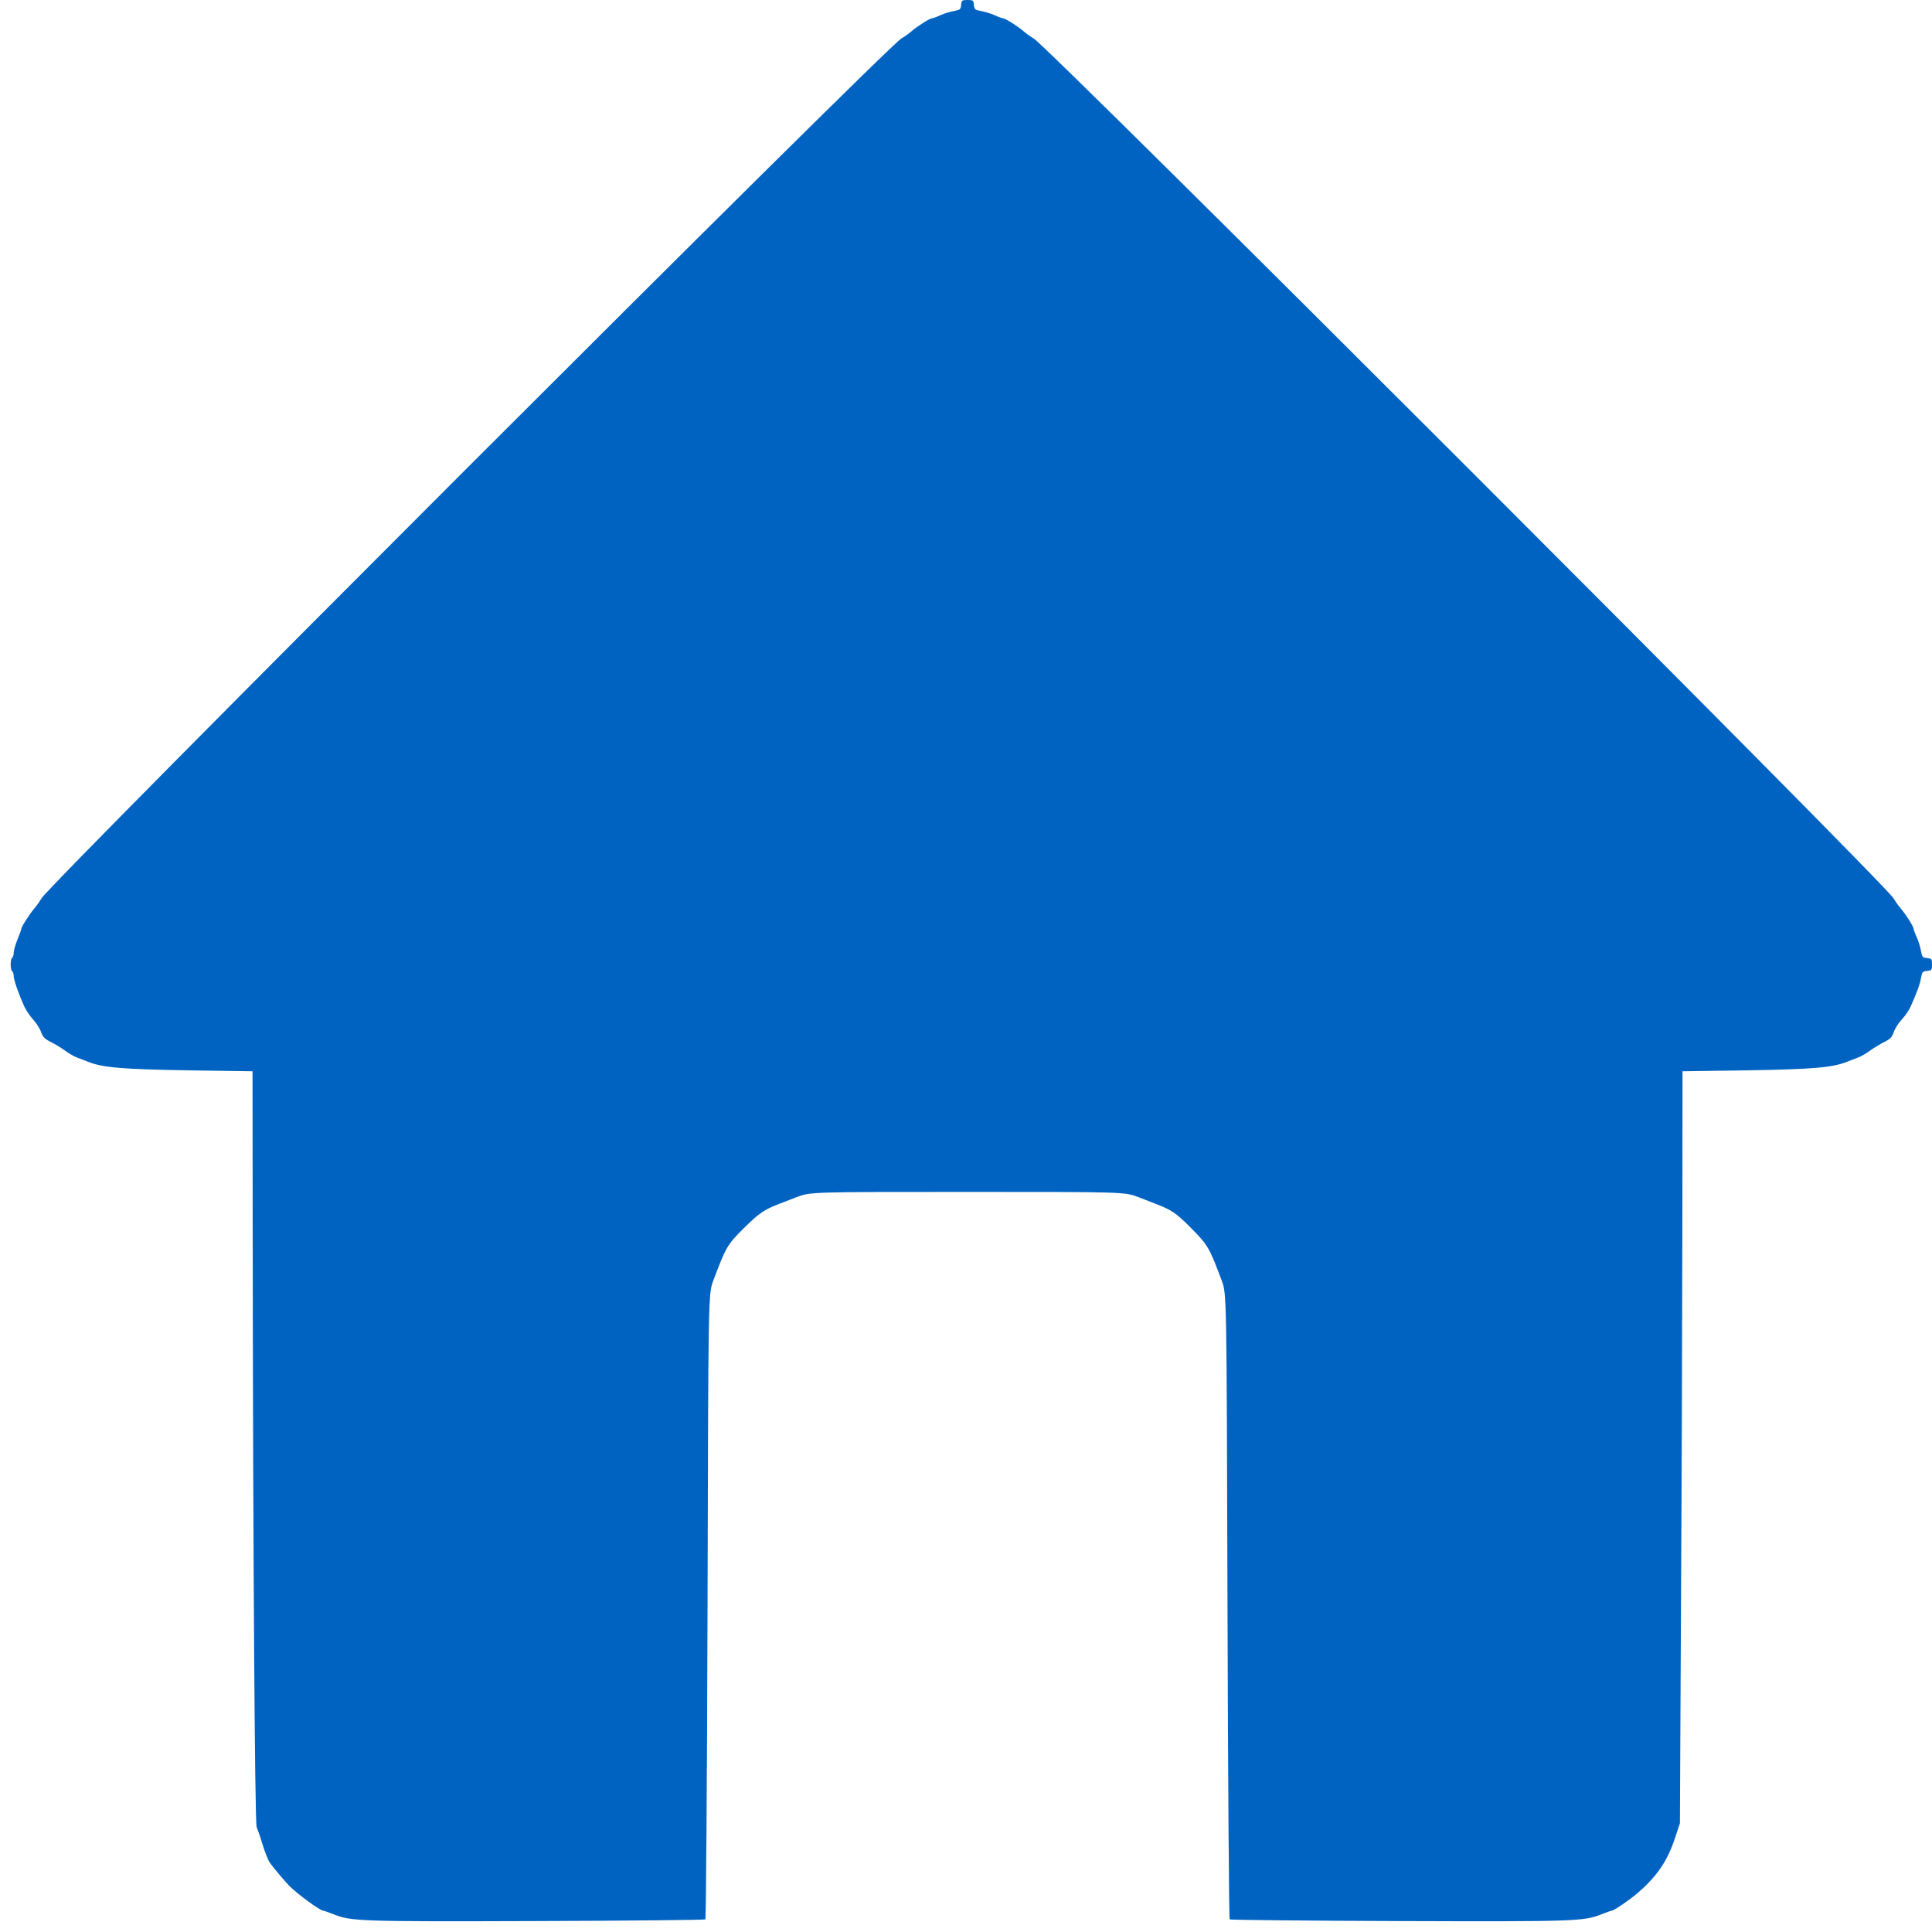
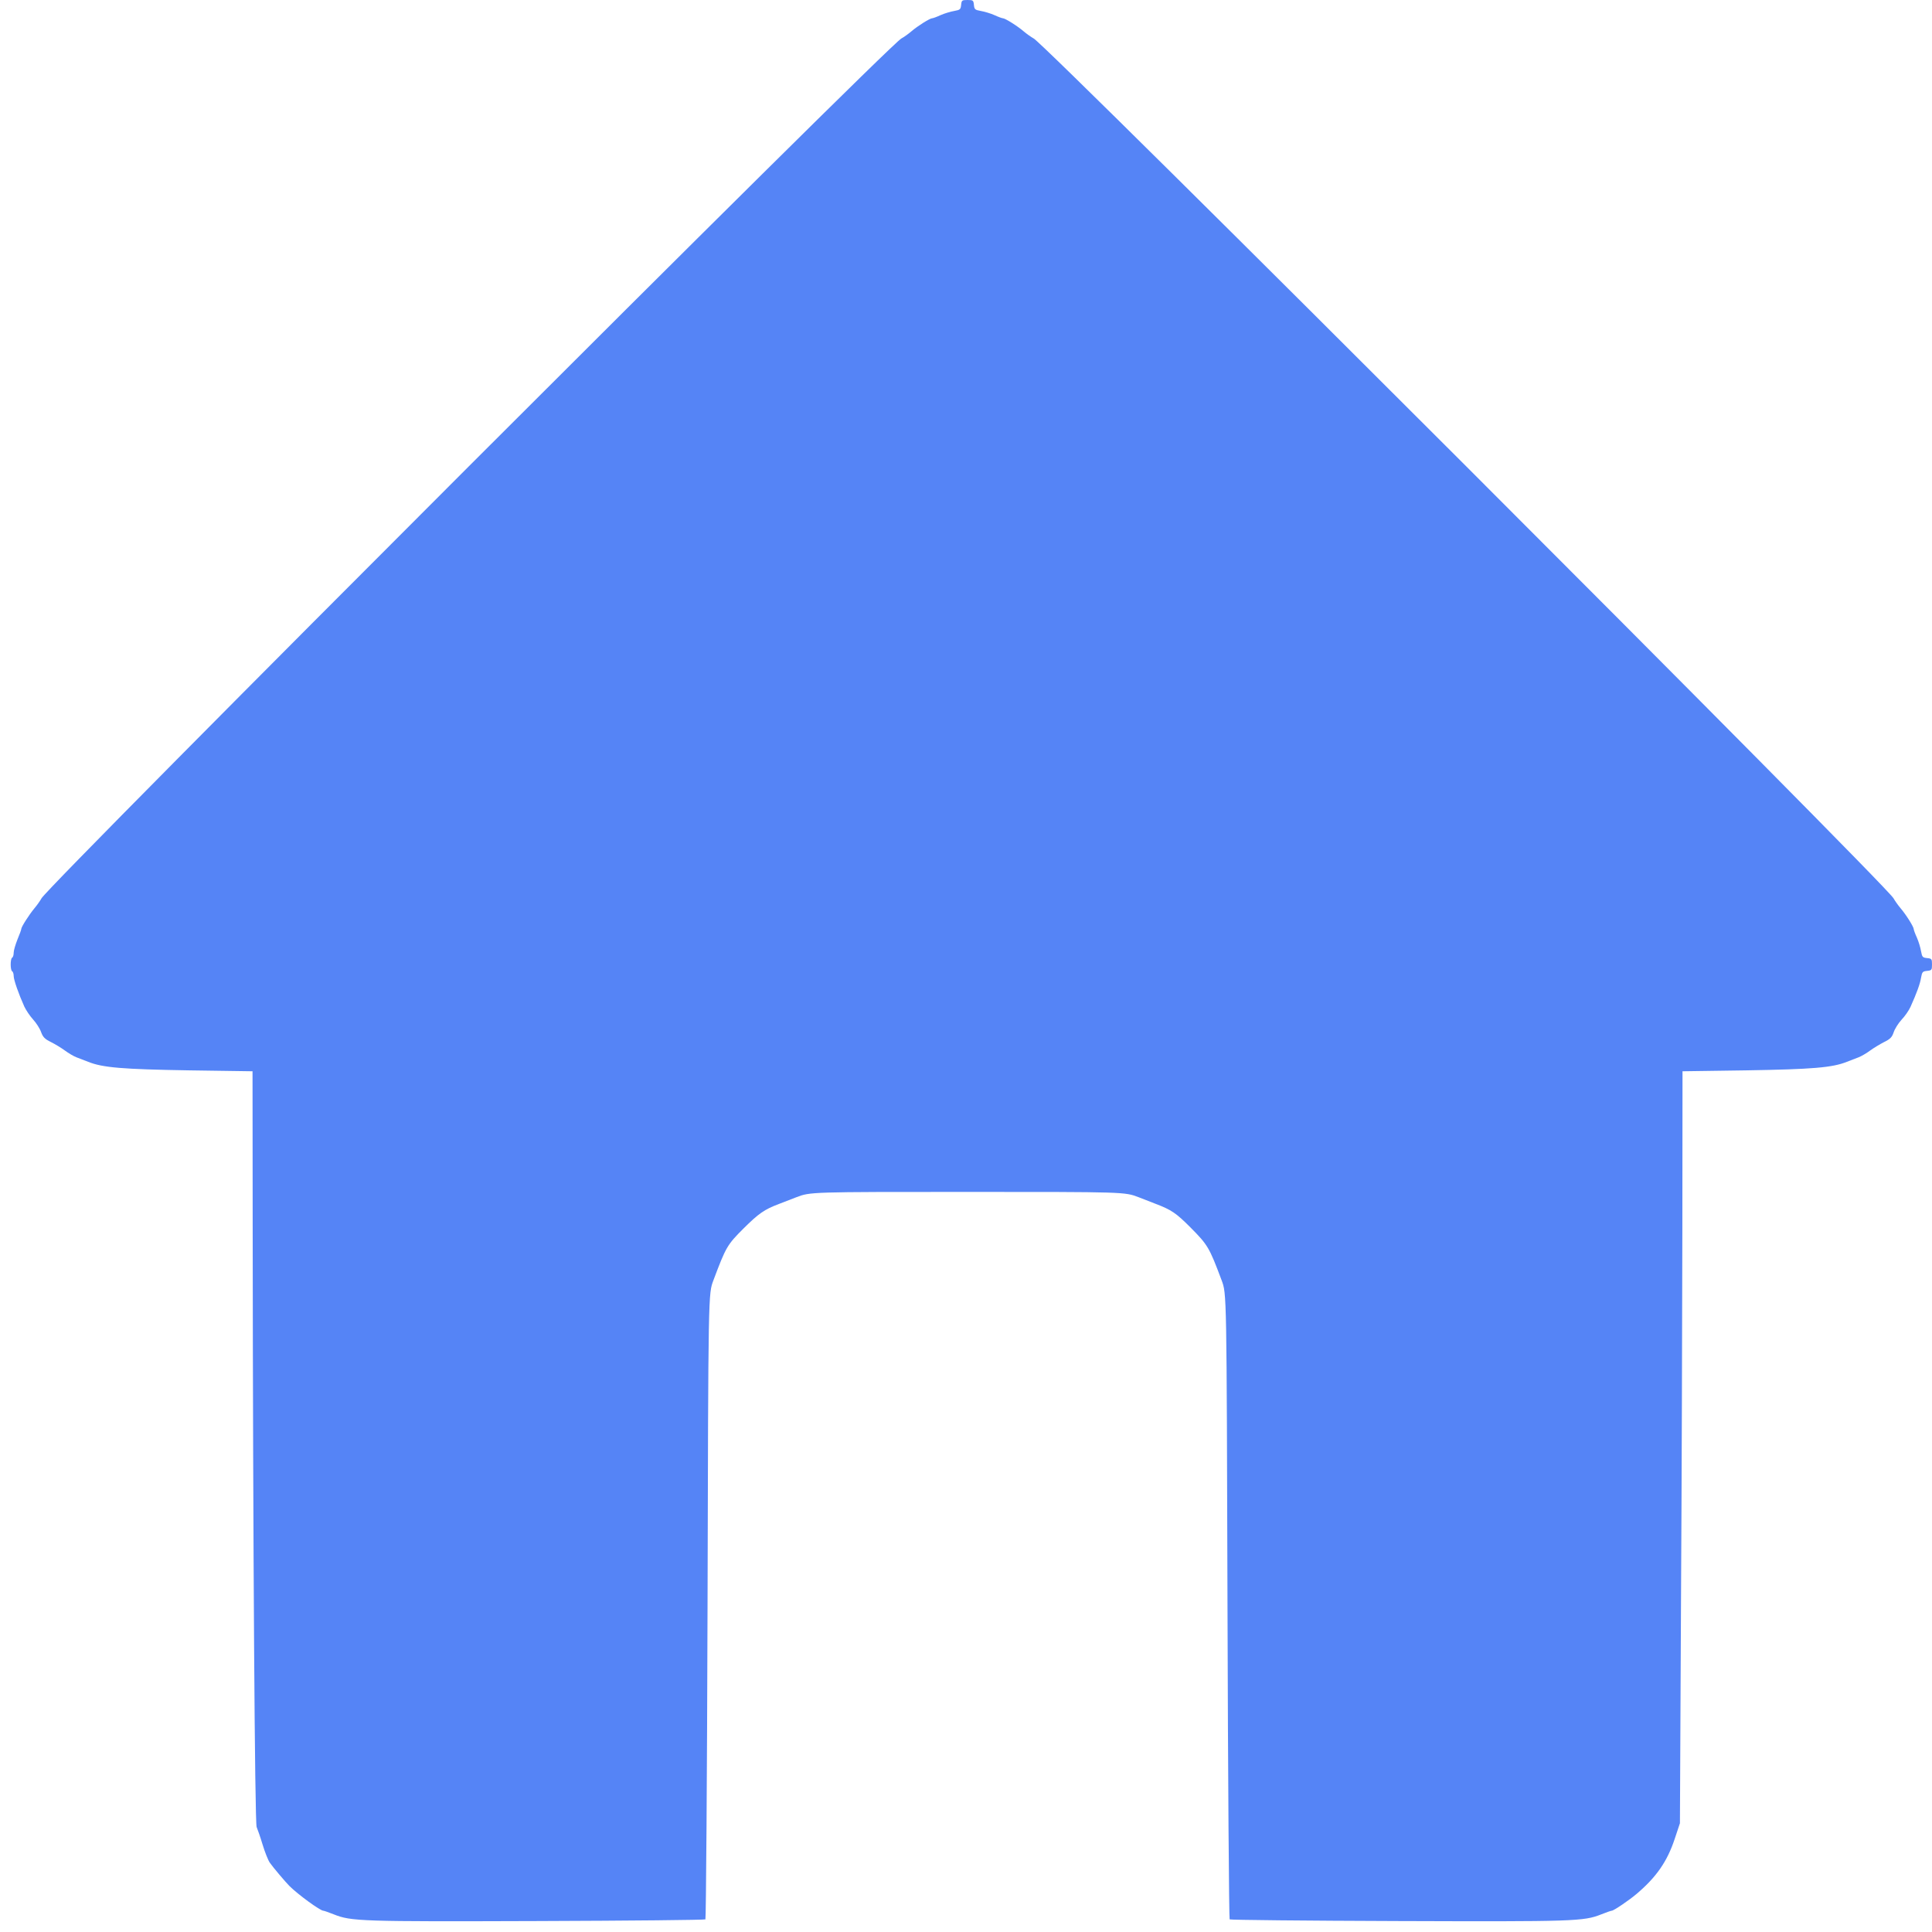
<svg xmlns="http://www.w3.org/2000/svg" version="1.0" width="1270pt" height="1270pt" viewBox="0 0 1270 1270" preserveAspectRatio="xMidYMid meet">
-   <g transform="translate(0,1270) scale(0.1,-0.1)" fill="#0163C1" stroke="none">
+   <g transform="translate(0,1270) scale(0.1,-0.1)" fill="#5584F6" stroke="none">
    <path d="M6318 12668 c-3 -30 -7 -33 -45 -40 -24 -4 -64 -16 -89 -27 -26 -12 -51 -21 -56 -21 -15 0 -95 -50 -137 -86 -20 -17 -49 -38 -66 -47 -84 -43 -5609 -5568 -5652 -5652 -9 -16 -30 -46 -47 -66 -34 -41 -86 -122 -86 -135 0 -5 -11 -36 -25 -69 -13 -33 -25 -72 -25 -87 0 -15 -4 -30 -10 -33 -13 -8 -13 -82 0 -90 6 -3 10 -18 10 -31 0 -25 33 -119 70 -201 11 -23 36 -61 57 -84 21 -23 45 -60 53 -83 12 -33 24 -46 65 -66 28 -14 69 -39 92 -56 23 -17 57 -37 75 -44 18 -7 53 -20 78 -30 94 -38 227 -49 663 -56 l417 -6 1 -1037 c2 -2075 14 -3905 26 -3931 6 -14 24 -65 39 -115 15 -49 36 -103 48 -120 20 -29 103 -127 128 -152 57 -57 203 -163 223 -163 5 0 36 -11 69 -24 115 -46 177 -48 1343 -44 600 2 1095 7 1100 11 4 5 11 930 14 2055 5 2087 5 2055 39 2147 82 218 90 232 197 339 100 99 136 125 234 162 52 20 103 40 114 44 91 35 90 35 1125 35 1035 0 1034 0 1125 -35 11 -4 62 -24 113 -44 102 -39 133 -60 226 -153 116 -117 125 -132 206 -348 34 -92 33 -62 39 -2147 3 -1125 10 -2050 14 -2055 5 -4 500 -9 1100 -11 1166 -4 1228 -2 1343 44 33 13 64 24 69 24 13 0 116 70 165 112 128 109 199 211 248 358 l35 105 7 1445 c5 795 8 1907 9 2471 l1 1027 418 6 c435 7 568 18 662 56 25 10 60 23 78 30 18 7 52 27 75 44 23 17 65 42 92 56 41 20 52 32 63 64 7 22 30 59 52 83 22 23 49 62 59 85 40 89 63 151 69 191 7 38 10 42 40 45 30 3 32 6 32 42 0 36 -2 39 -32 42 -30 3 -33 7 -40 45 -4 24 -16 64 -27 89 -12 26 -21 51 -21 56 0 15 -50 95 -86 137 -17 20 -38 50 -47 66 -43 84 -5568 5609 -5652 5652 -16 9 -46 30 -66 47 -42 36 -122 86 -137 86 -5 0 -30 9 -56 21 -25 11 -65 23 -89 27 -38 7 -42 10 -45 40 -3 30 -6 32 -42 32 -36 0 -39 -2 -42 -32z" />
  </g>
</svg>
